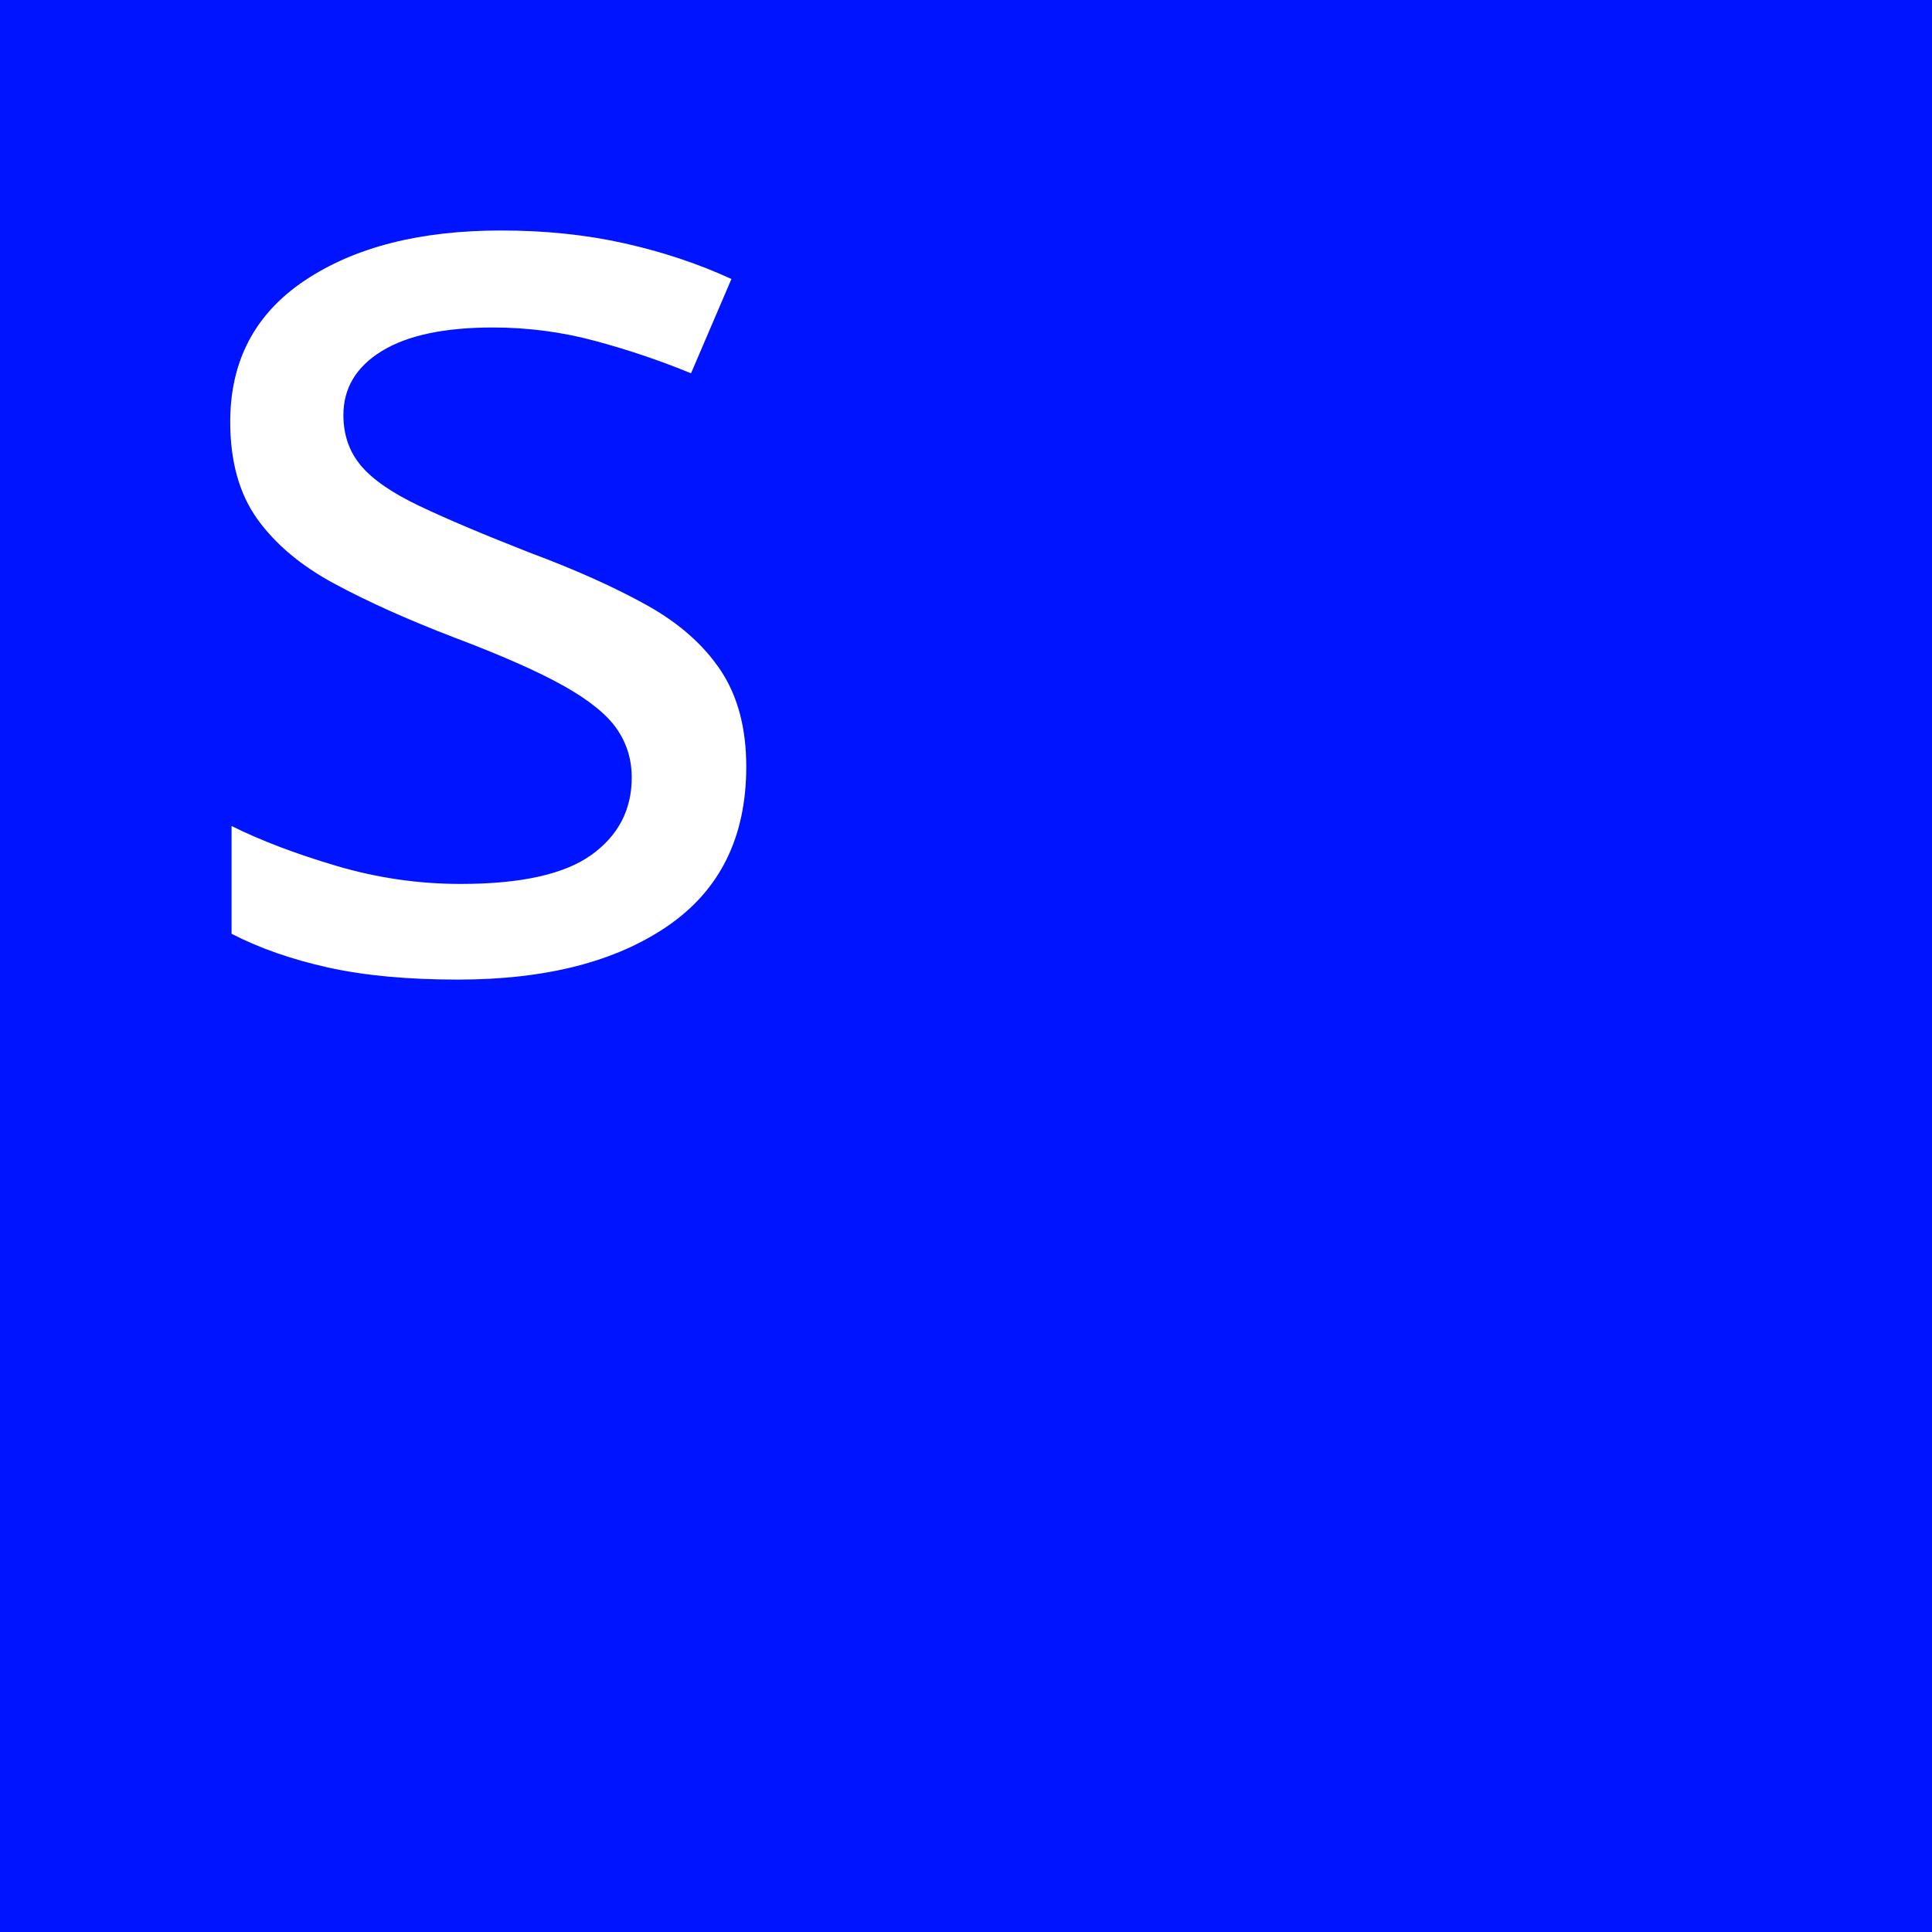
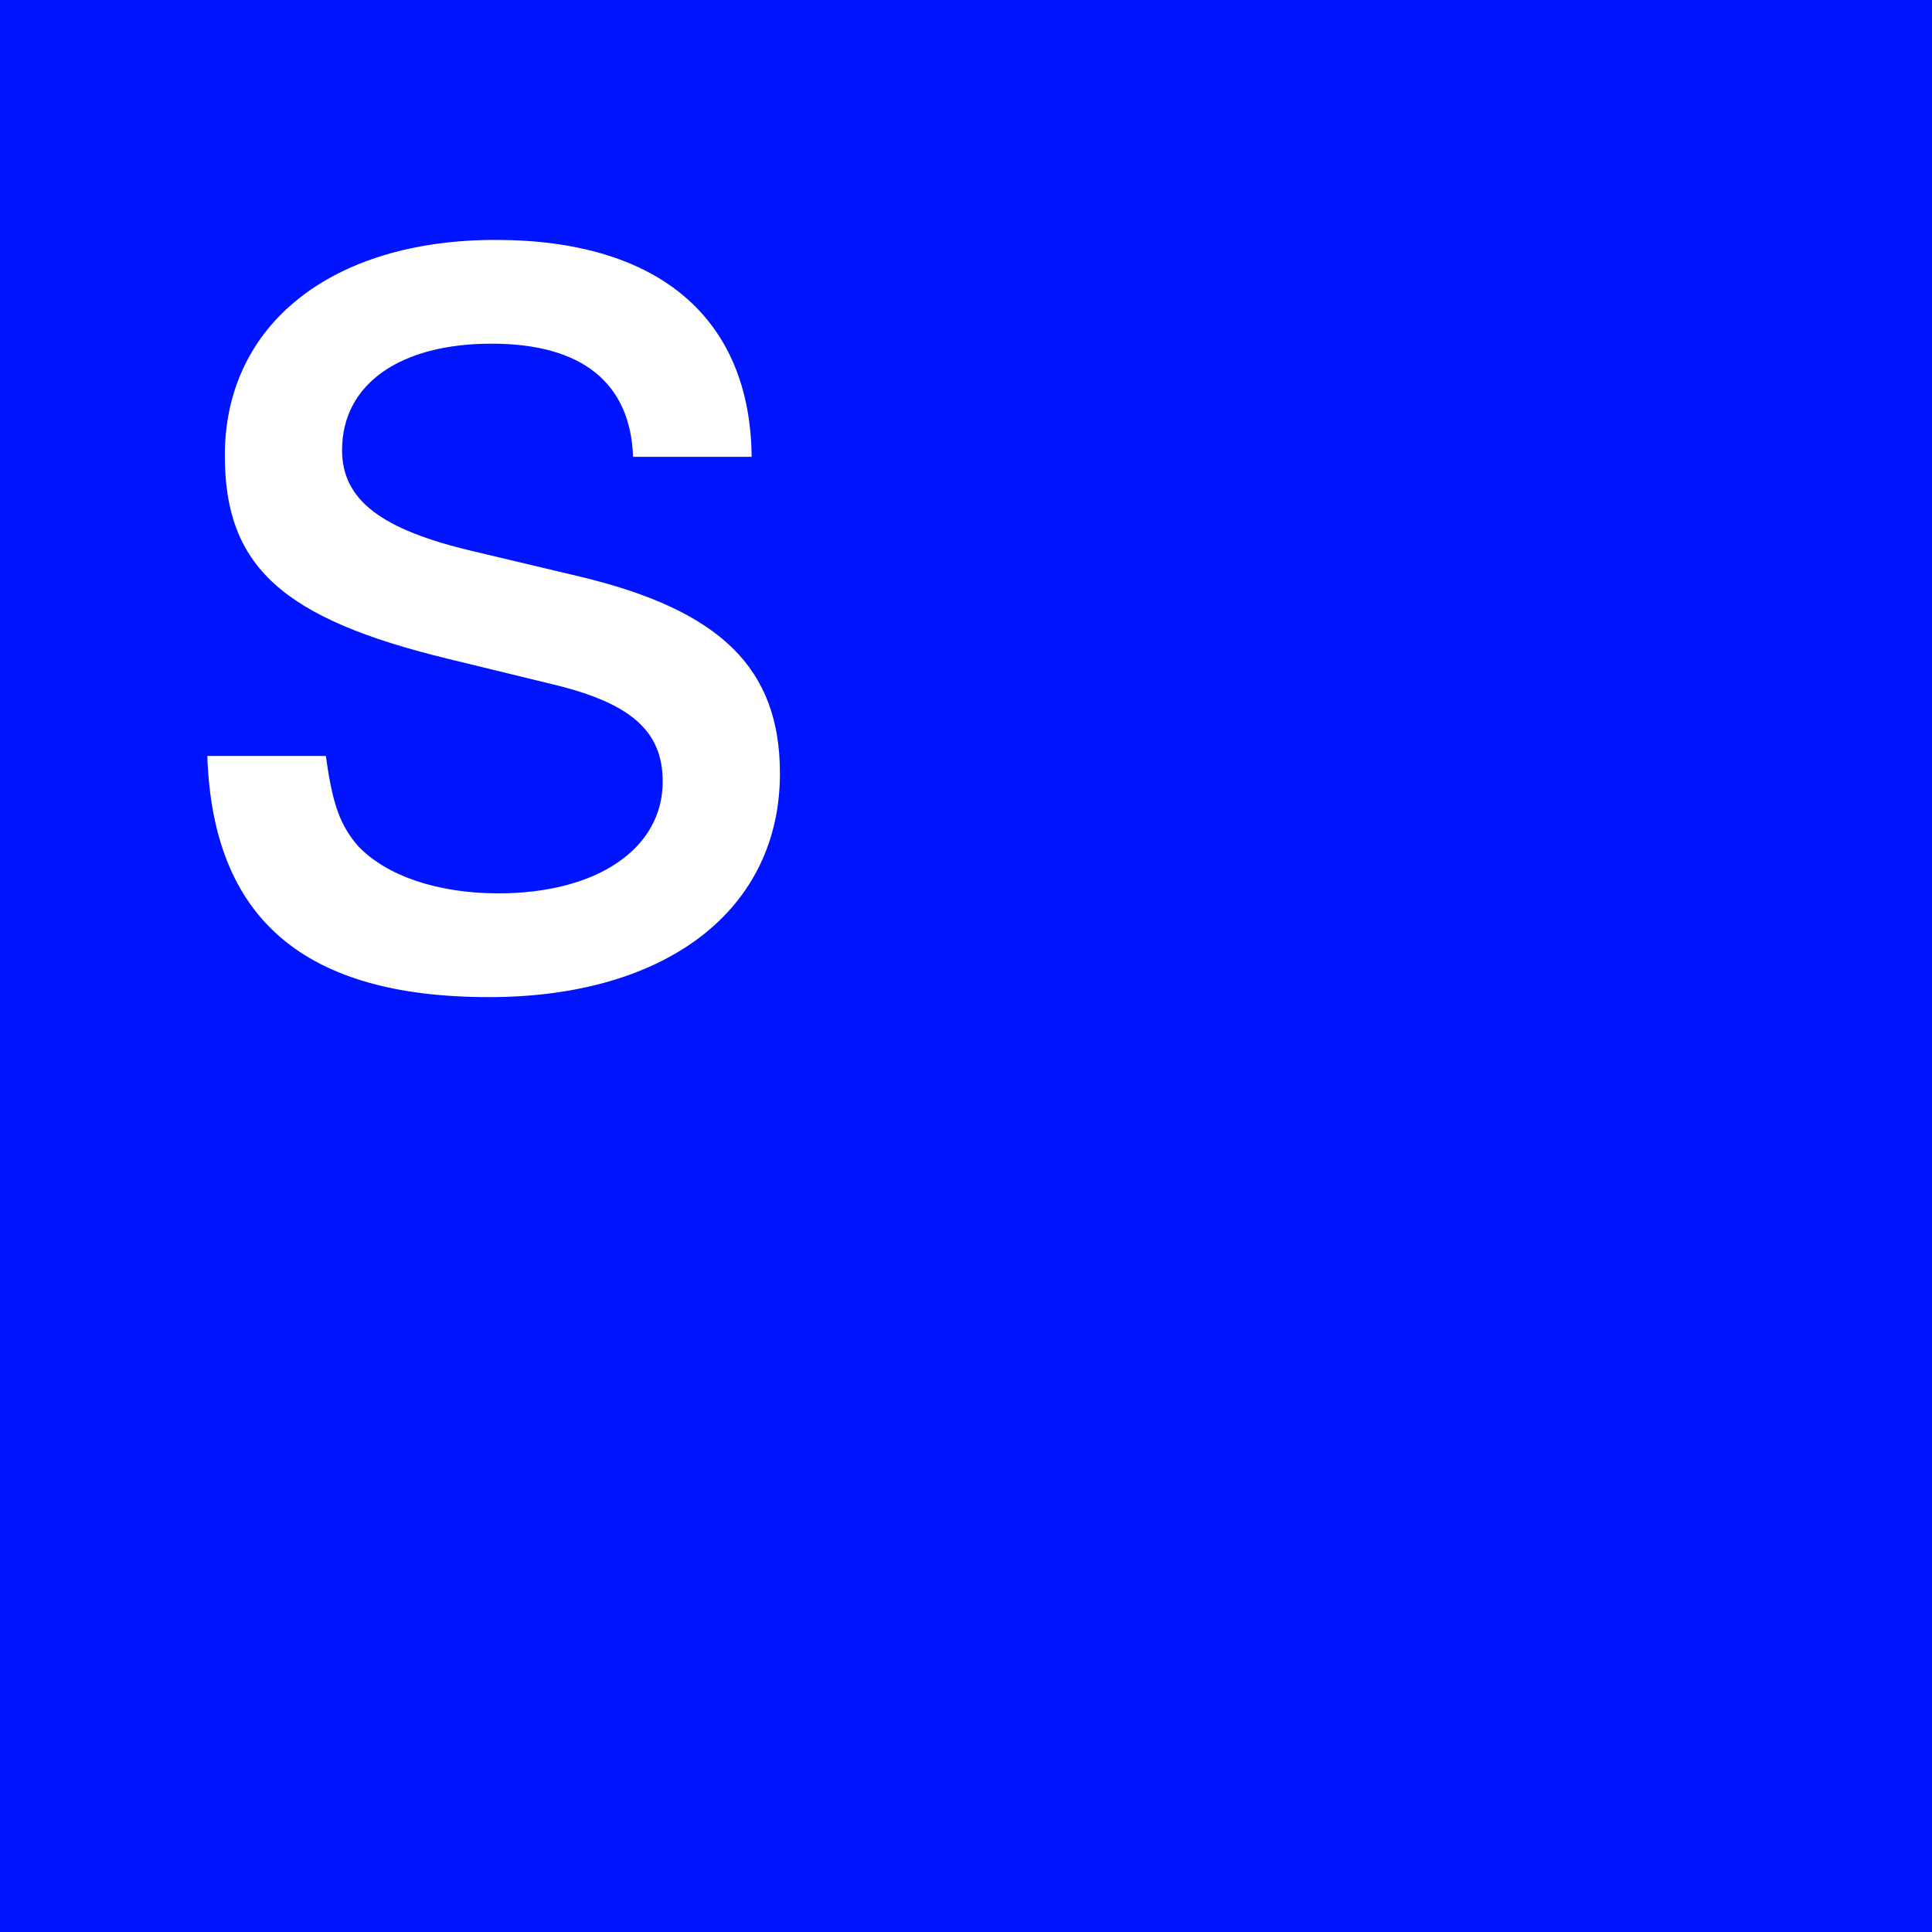
<svg xmlns="http://www.w3.org/2000/svg" width="511.92" height="511.92" viewBox="0 0 2133 2133">
  <defs>
    <style>
      .cls-1 {
        fill: #0014ff;
        stroke: #000;
        stroke-width: 1px;
      }

      .cls-2 {
        font-size: 1487.5px;
        fill: #fff;
-         font-family: "Rubik Light";
+         font-family: "Helvetica";
      }
    </style>
  </defs>
  <rect class="cls-1" x="-47" y="-19" width="2246" height="2188" />
  <text id="s" class="cls-2" x="178.312" y="1066.632">s</text>
</svg>
